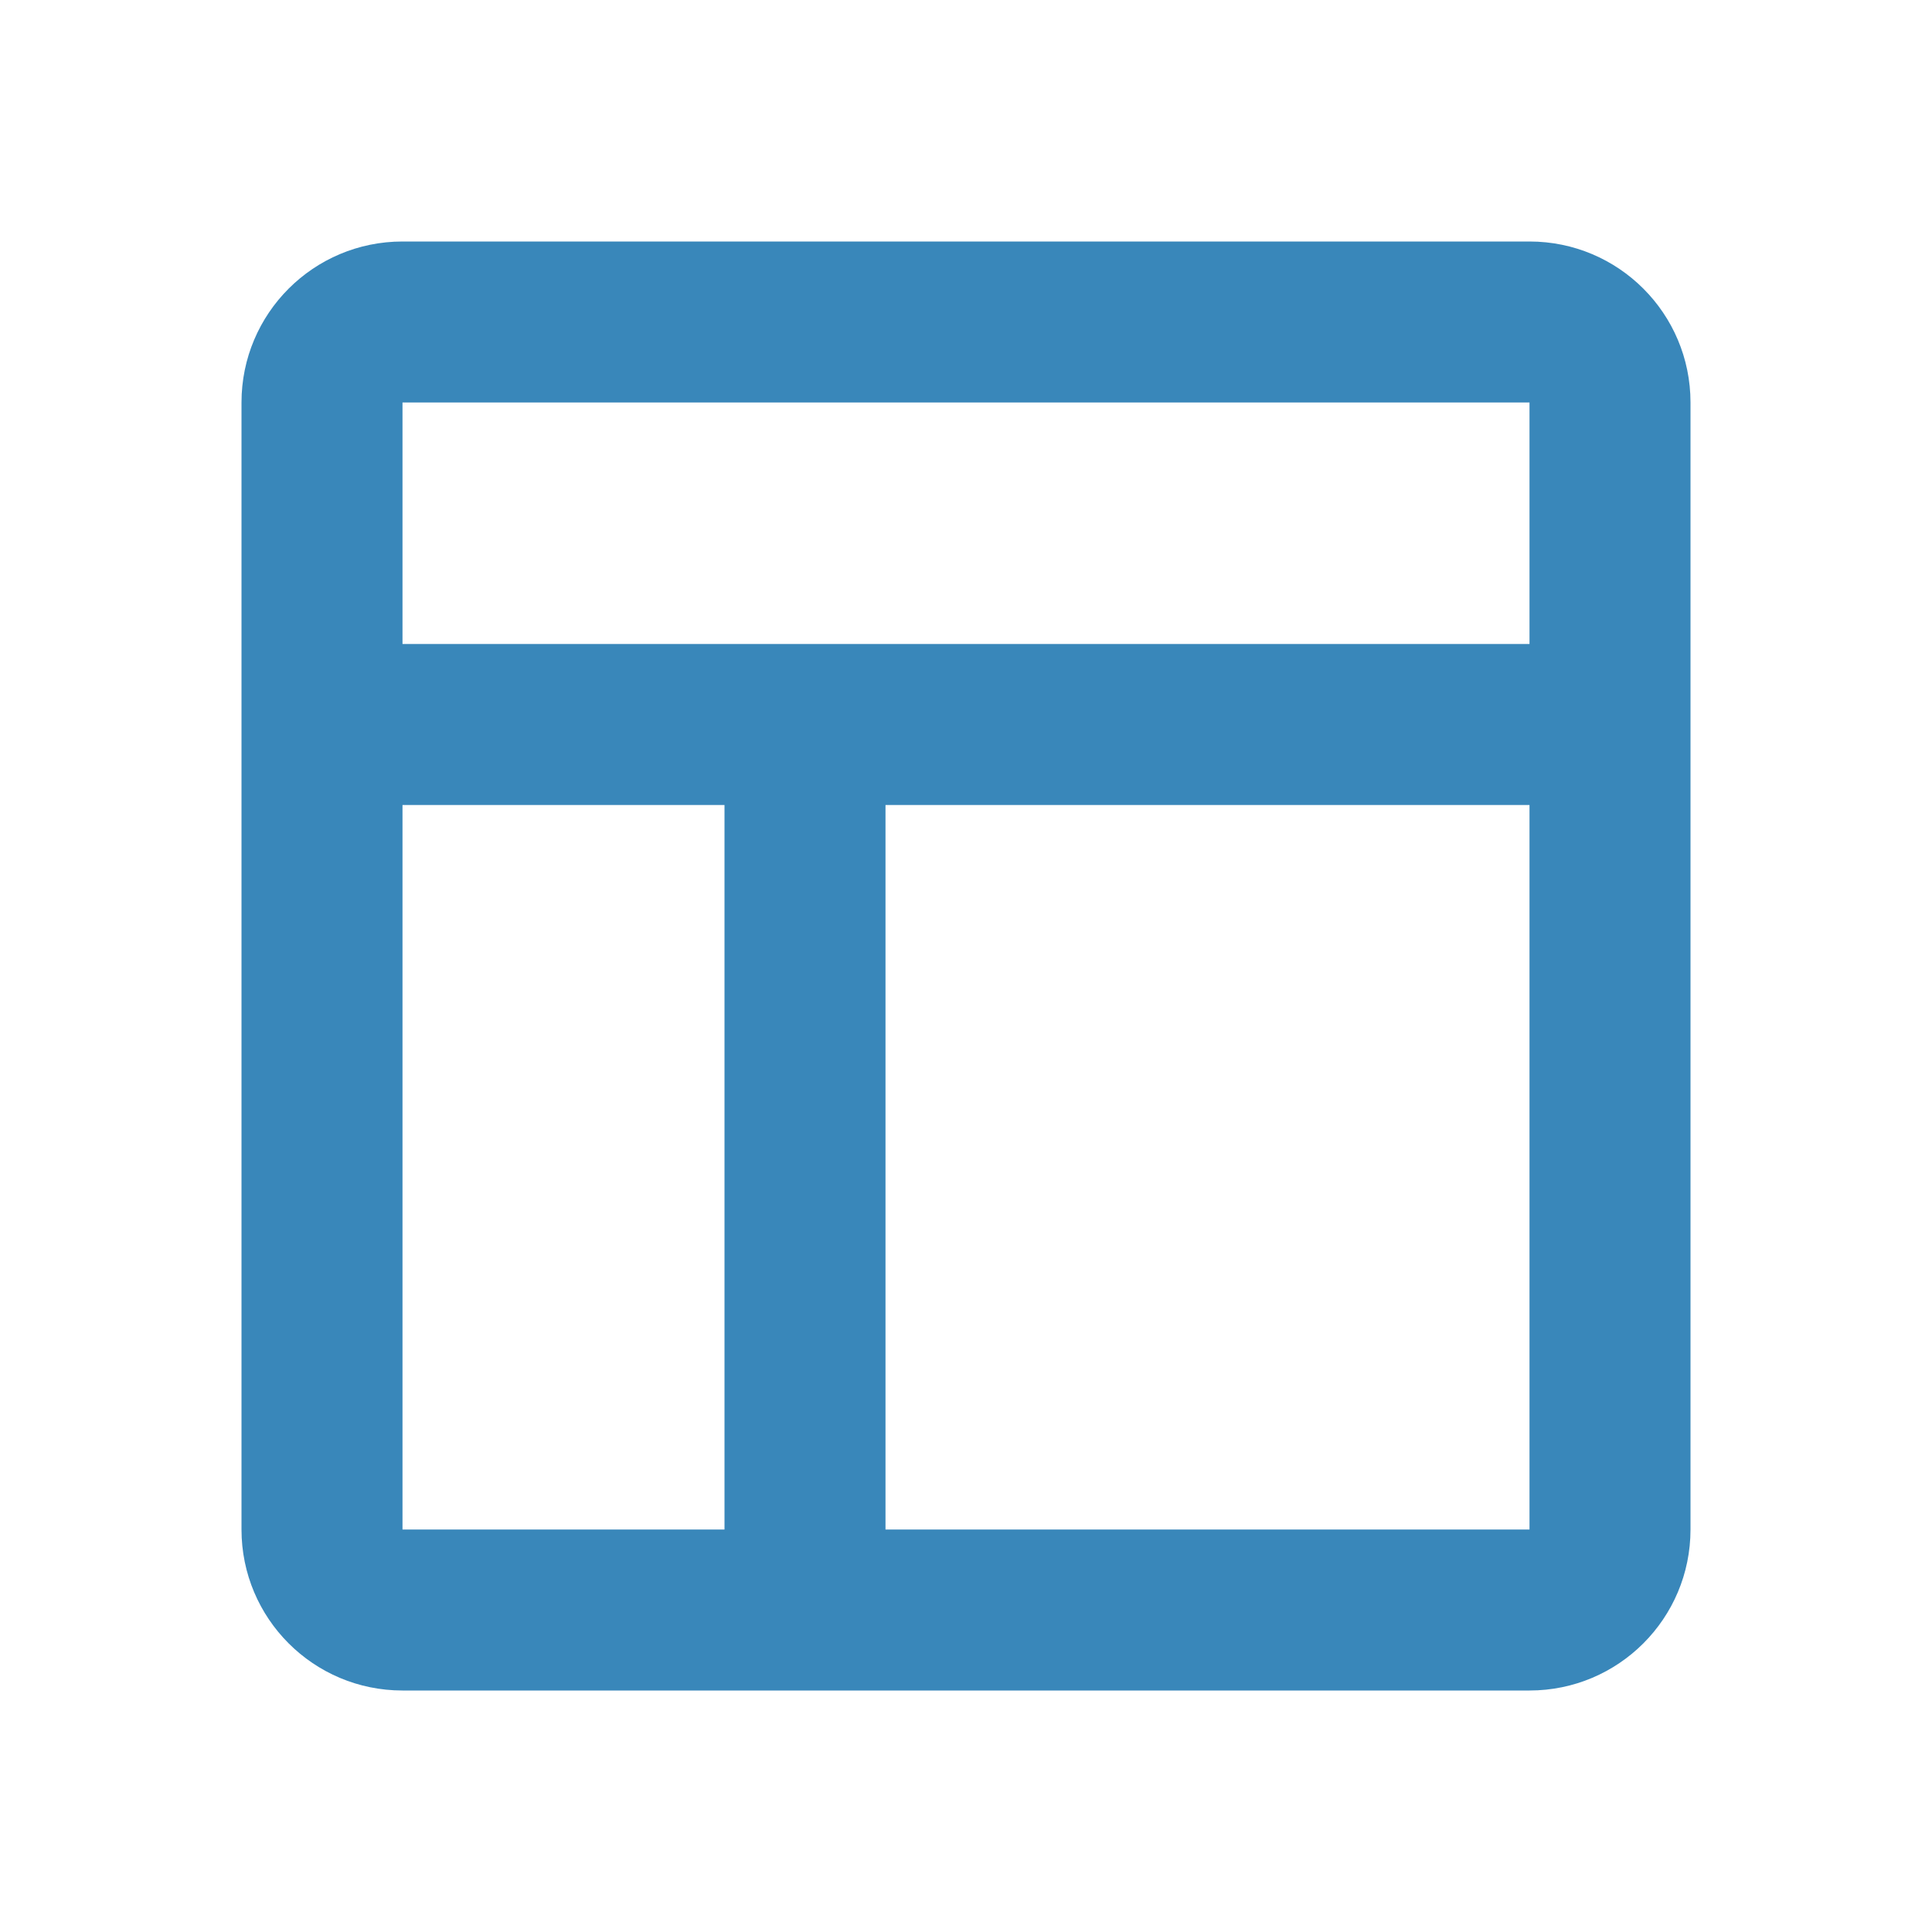
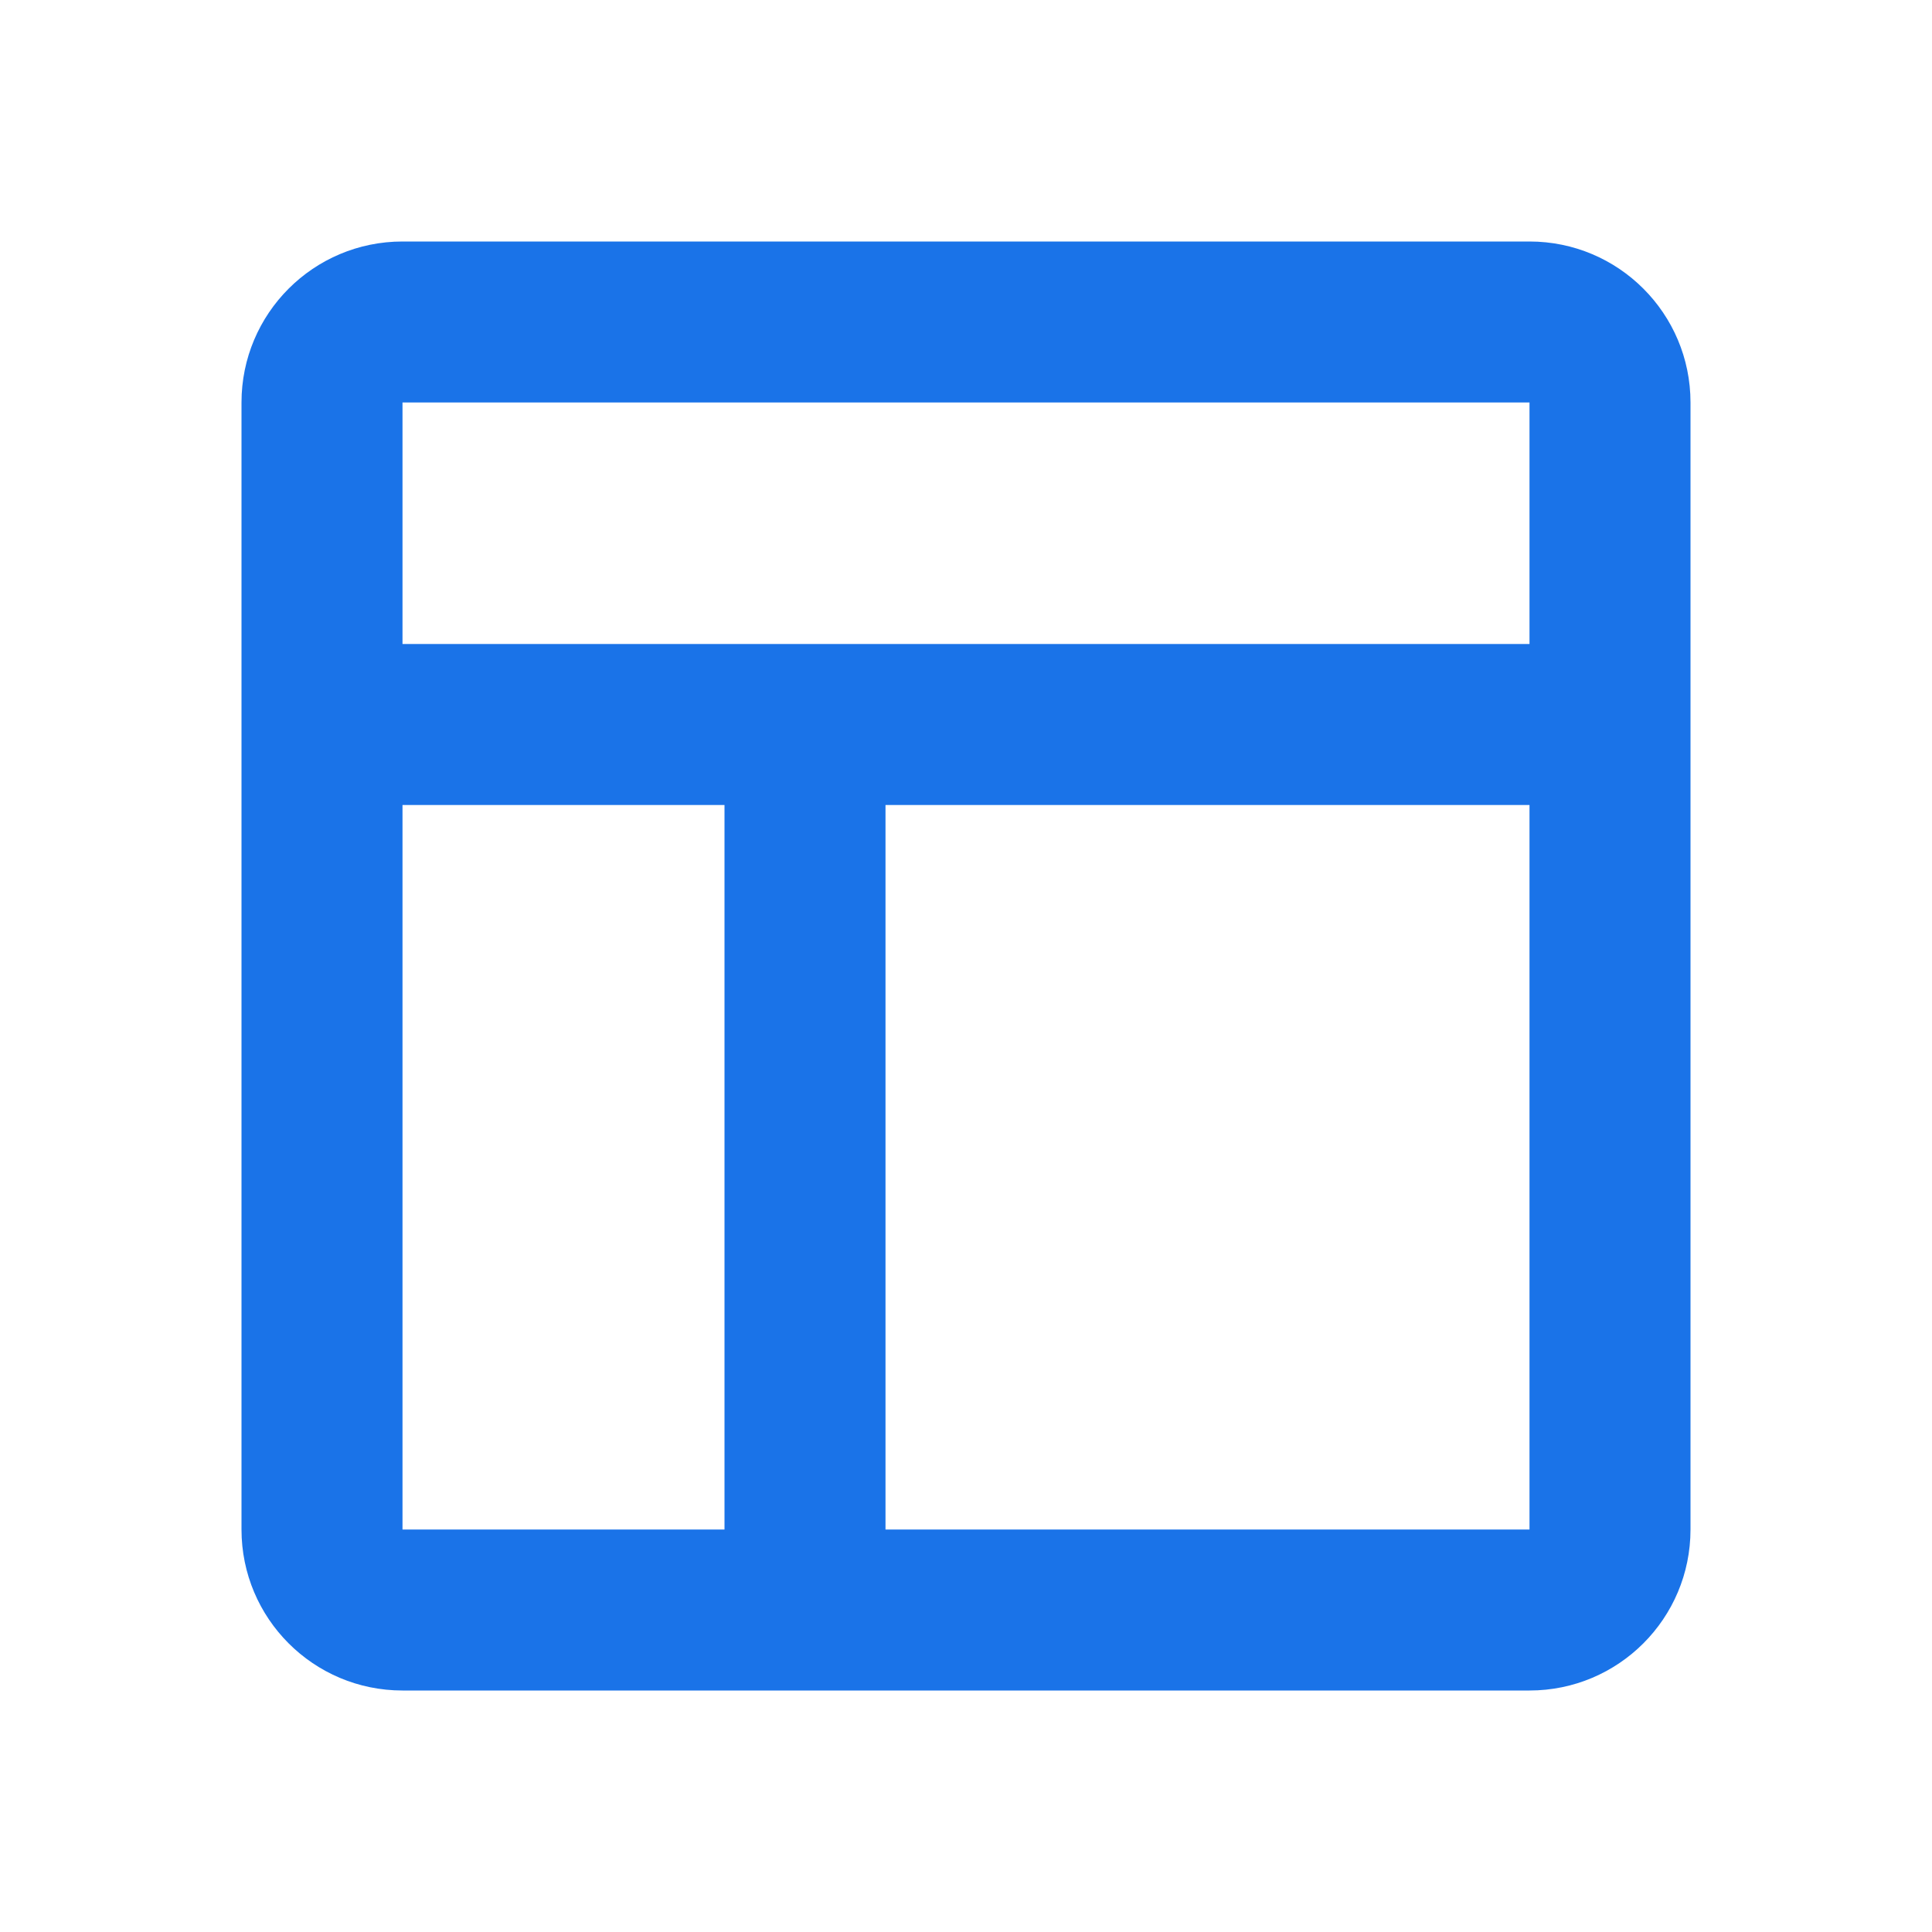
<svg xmlns="http://www.w3.org/2000/svg" width="24" height="24" viewBox="0 0 24 24" fill="none">
  <g id="Dashboard Logo">
    <g id="Design">
      <g id="layout_line">
-         <path id="å½¢ç¶" fill-rule="evenodd" clip-rule="evenodd" d="M3 5C3 3.895 3.895 3 5 3H19C20.105 3 21 3.895 21 5V19C21 20.105 20.105 21 19 21H5C3.895 21 3 20.105 3 19V5ZM19 5H5V8H19V5ZM5 19V10H9V19H5ZM11 19H19V10H11V19Z" fill="#3987ba" />
+         <path id="å½¢ç¶" fill-rule="evenodd" clip-rule="evenodd" d="M3 5C3 3.895 3.895 3 5 3H19C20.105 3 21 3.895 21 5V19C21 20.105 20.105 21 19 21H5C3.895 21 3 20.105 3 19V5ZM19 5H5V8H19V5ZM5 19V10H9V19H5ZM11 19H19V10H11V19Z" fill="#1A73E8" />
      </g>
    </g>
  </g>
</svg>
